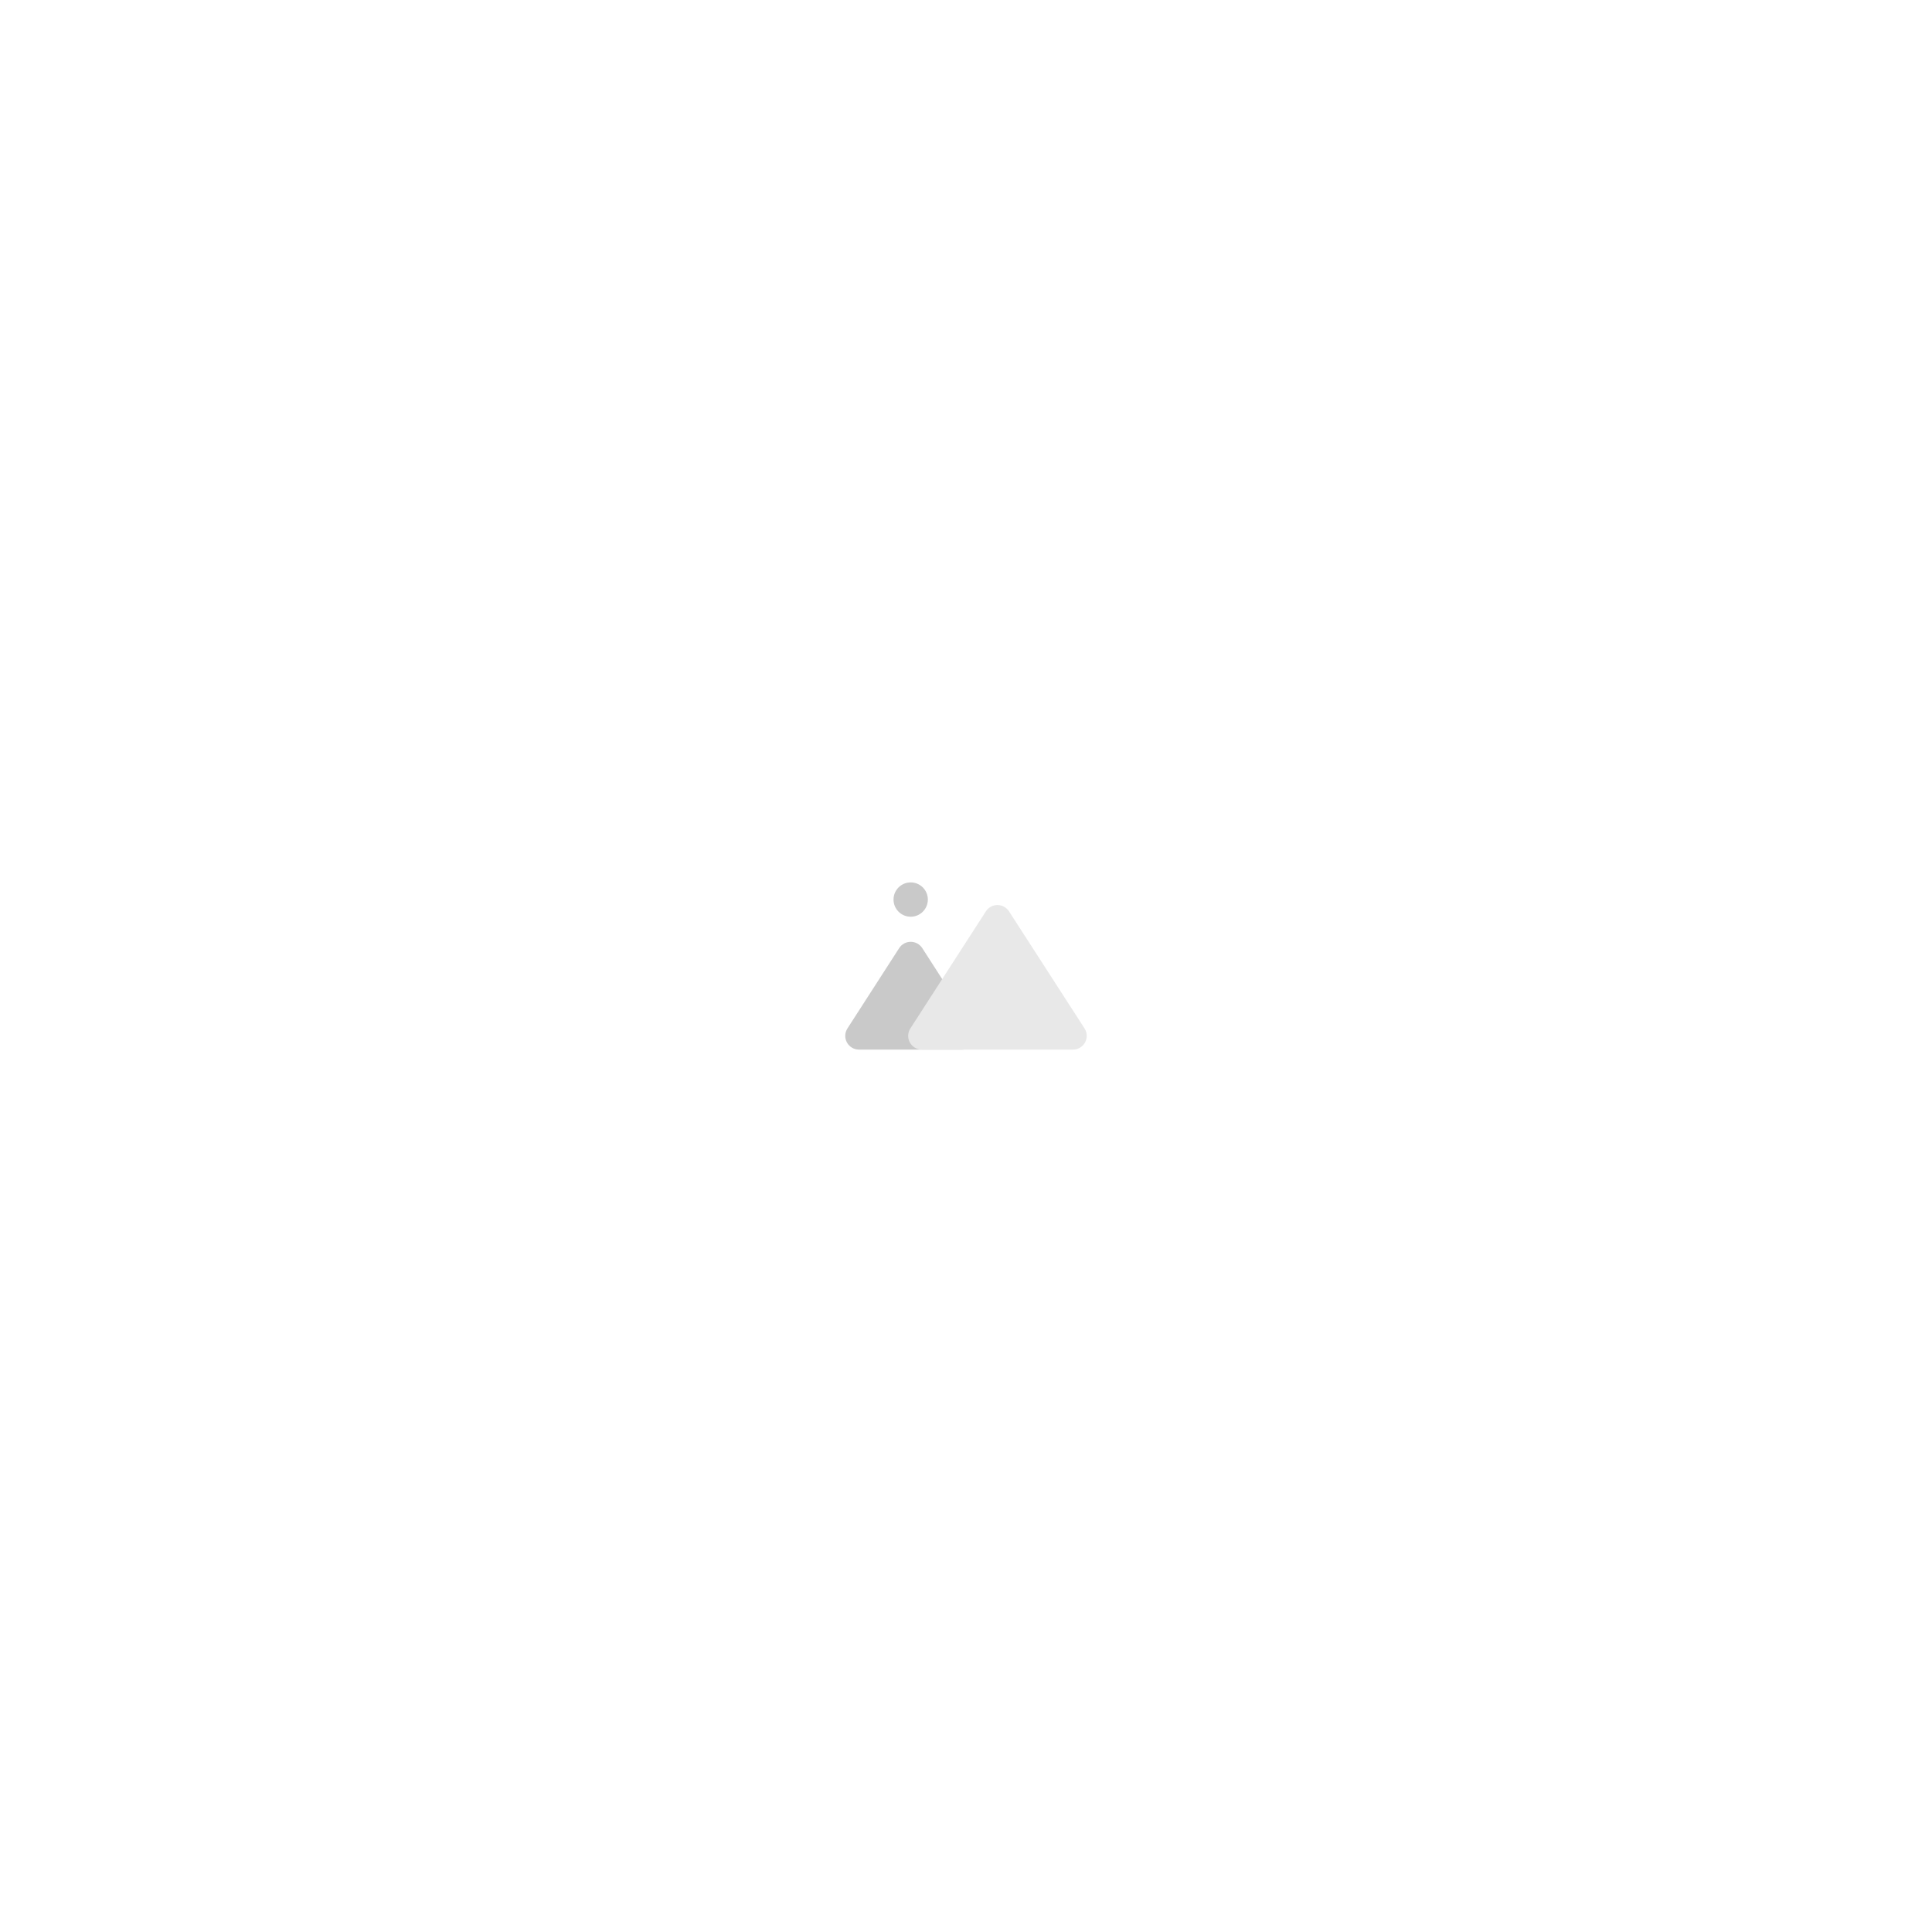
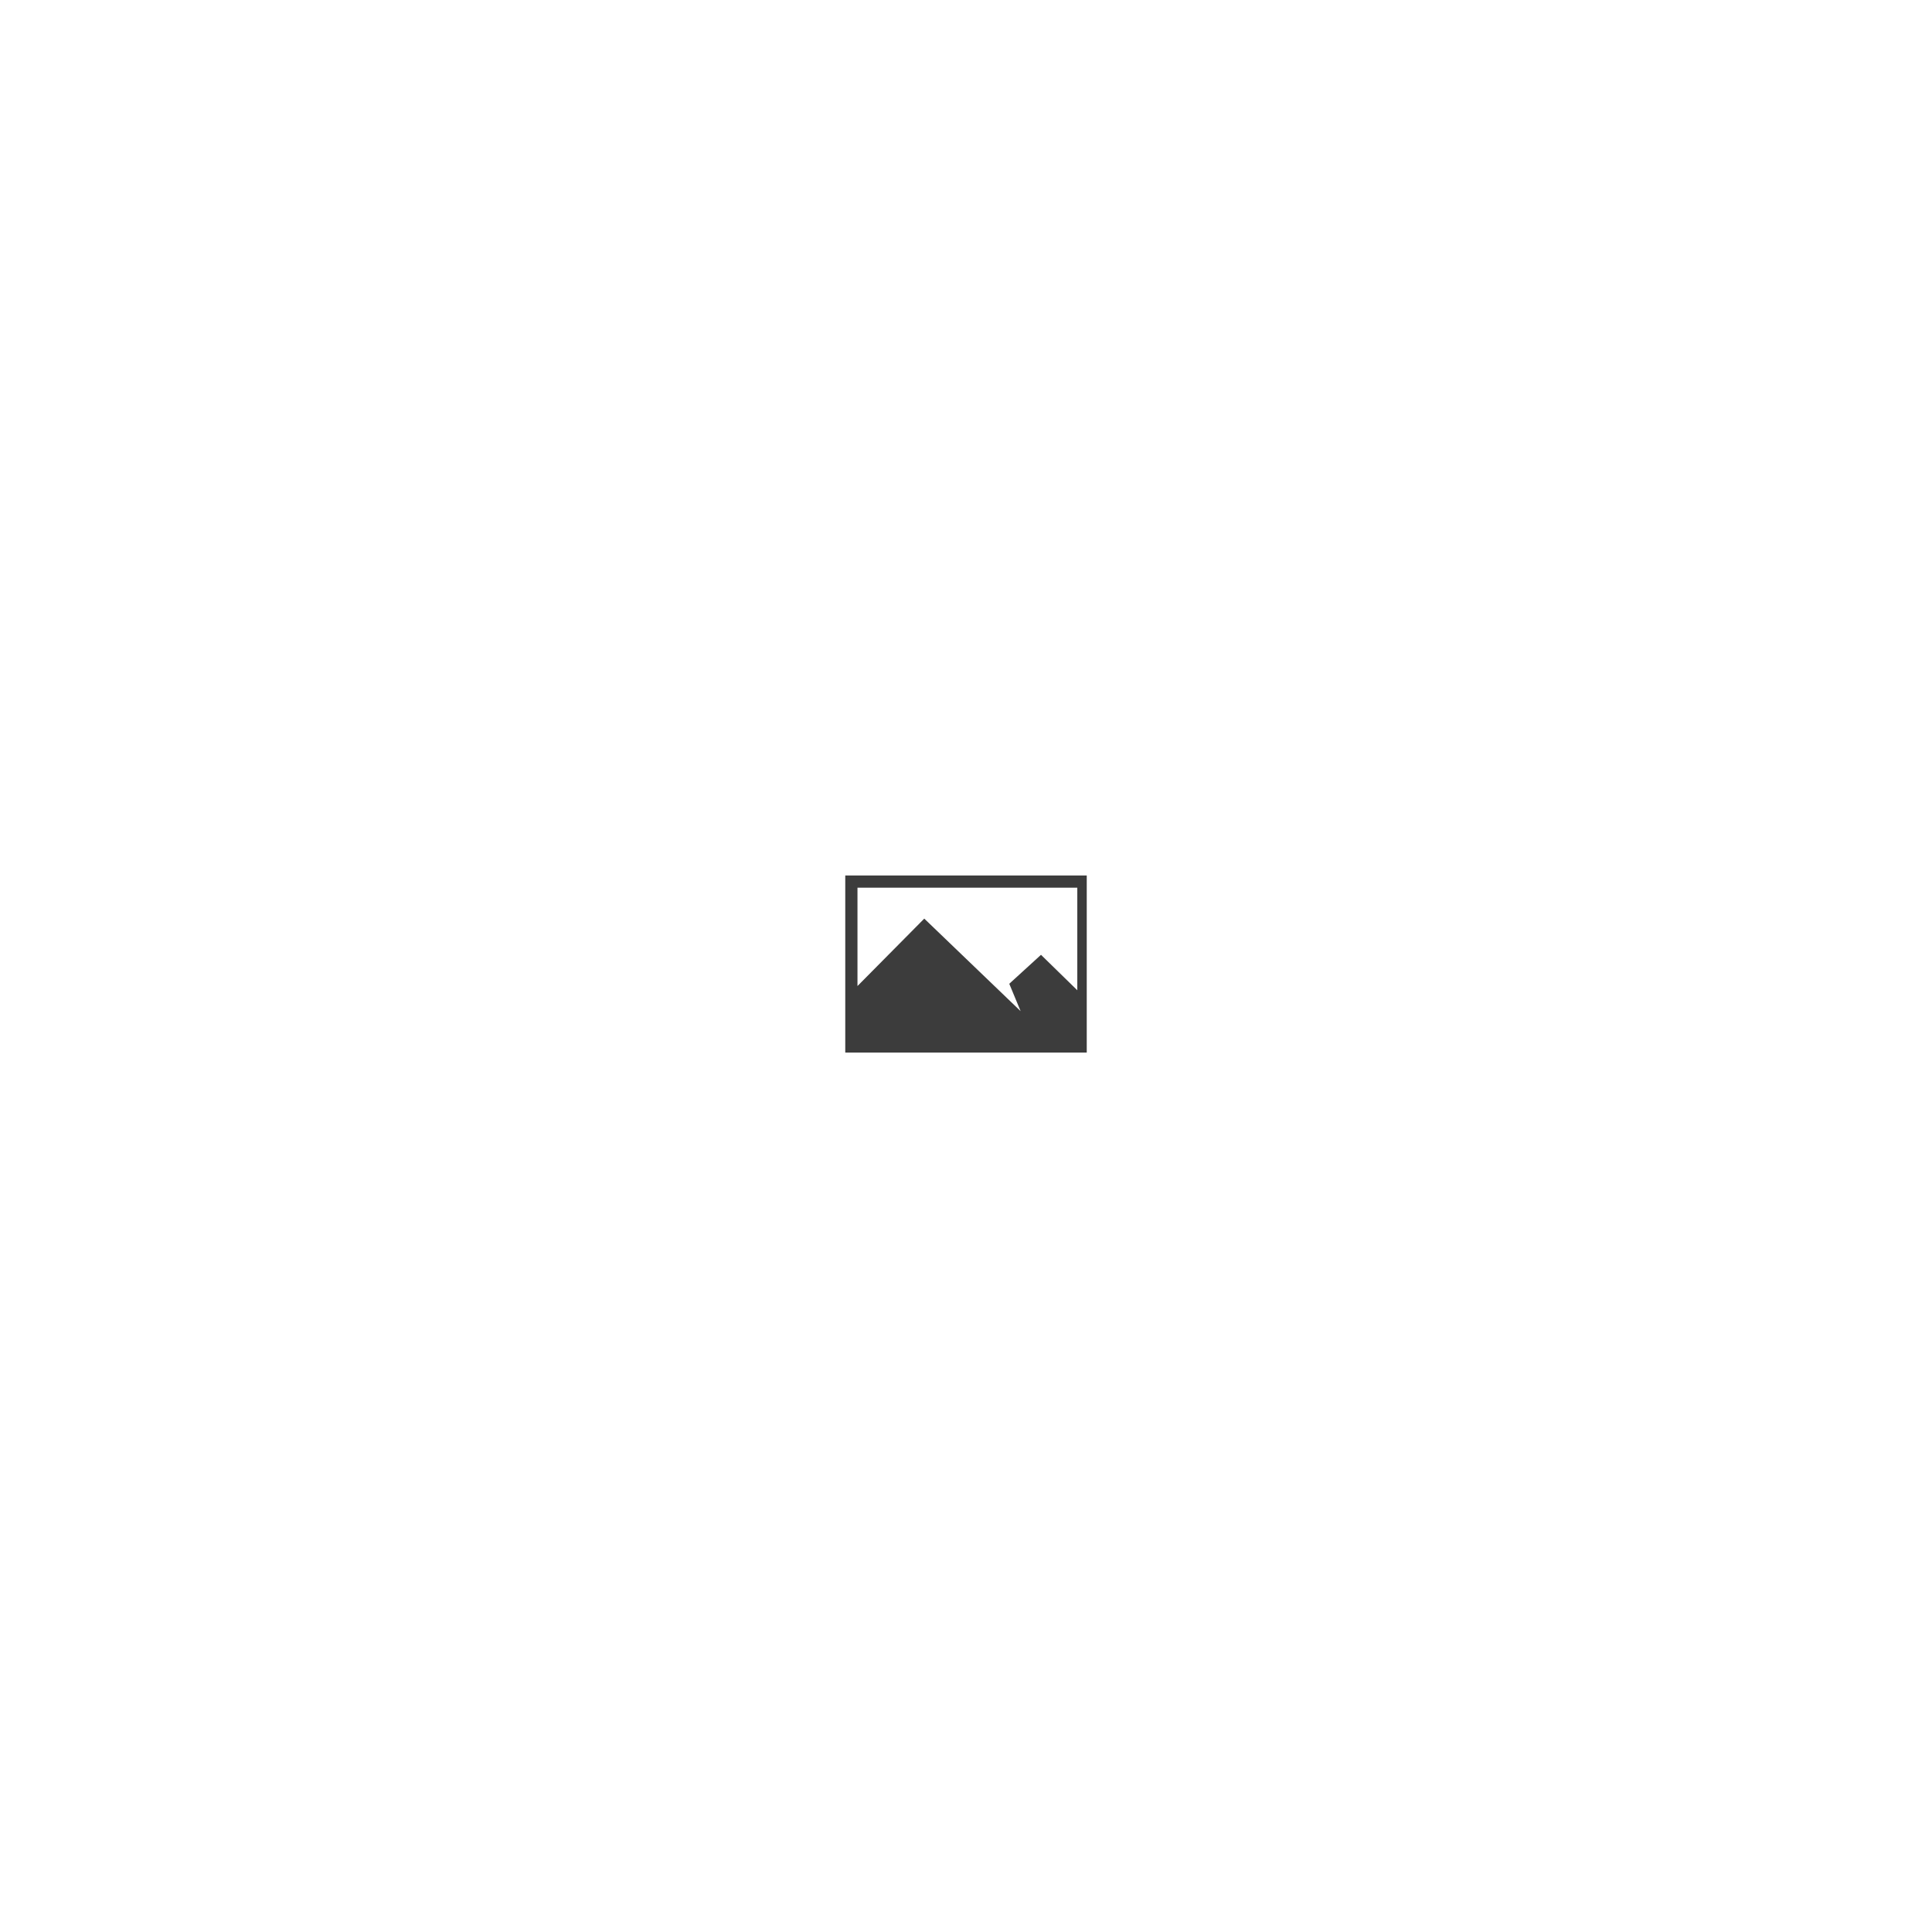
<svg xmlns="http://www.w3.org/2000/svg" width="400" height="400" viewBox="0 0 400 400">
-   <svg x="175" y="175" width="50" height="50" viewBox="0 0 1479 1024" version="1.1">
-     <path d="M330.13 402.635L13.404 894.366a84.087 84.087 0 0 0 70.668 129.634H717.595a84.087 84.087 0 0 0 70.668-129.634L471.501 402.214a84.087 84.087 0 0 0-141.371 0.42z" fill="#C9C9C9" />
-     <path d="M861.453 177.143L398.731 894.366a84.087 84.087 0 0 0 70.668 129.634H1394.842a84.087 84.087 0 0 0 70.668-129.634L1002.788 177.143a84.087 84.087 0 0 0-141.336 0z" fill="#E8E8E8" />
-     <path d="M295.655 105.108a105.108 105.108 0 1 0 210.217 0 105.108 105.108 0 0 0-210.217 0z" fill="#C9C9C9" />
+   <svg x="175" y="175" width="50" height="50" viewBox="0 0 1024 1024" version="1.1">
+     <path d="M1035.7 879.028l-1035.63 0 0-750.833 1035.63 0 0 750.833zM51.85 827.246l932.068 0 0-647.269-932.068 0 0 647.269zM0.068 649.248l334.975-338.185 408.582 392.4-48.157-116.12 134.528-122.774 205.702 200.861 0 187.708-1035.63-3.237z" fill="#3c3c3c" p-id="29685" />
  </svg>
</svg>
